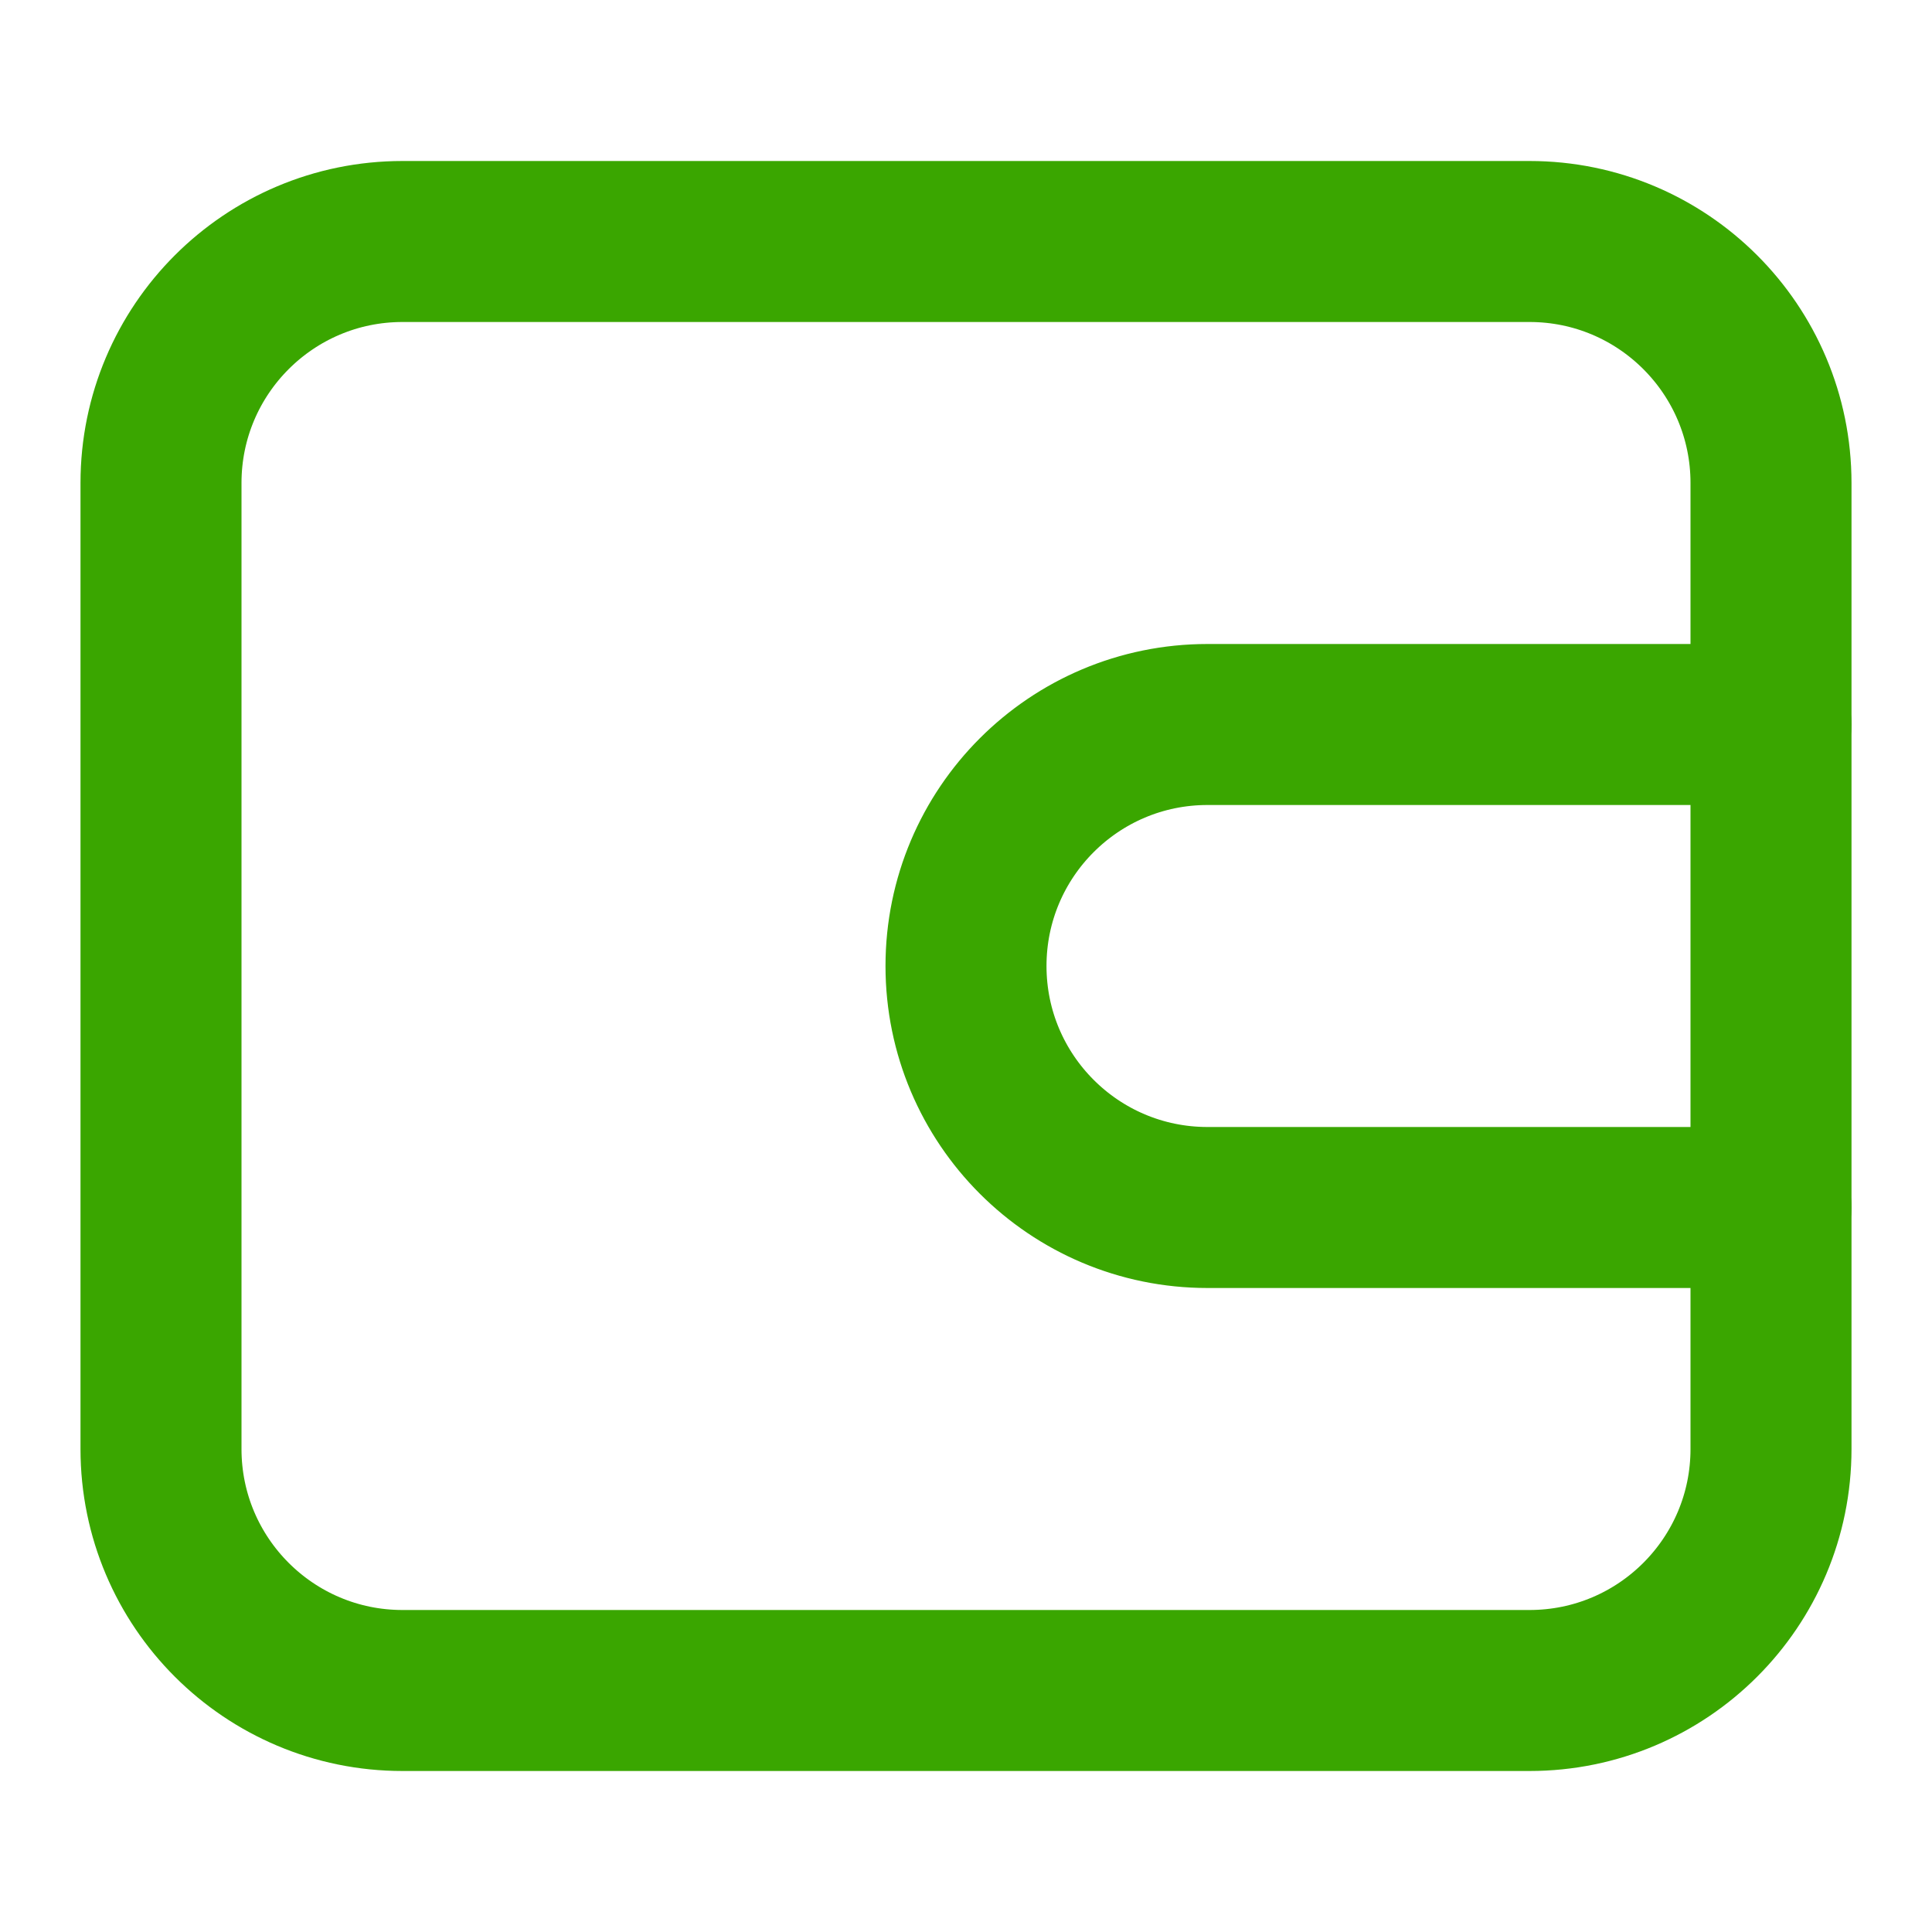
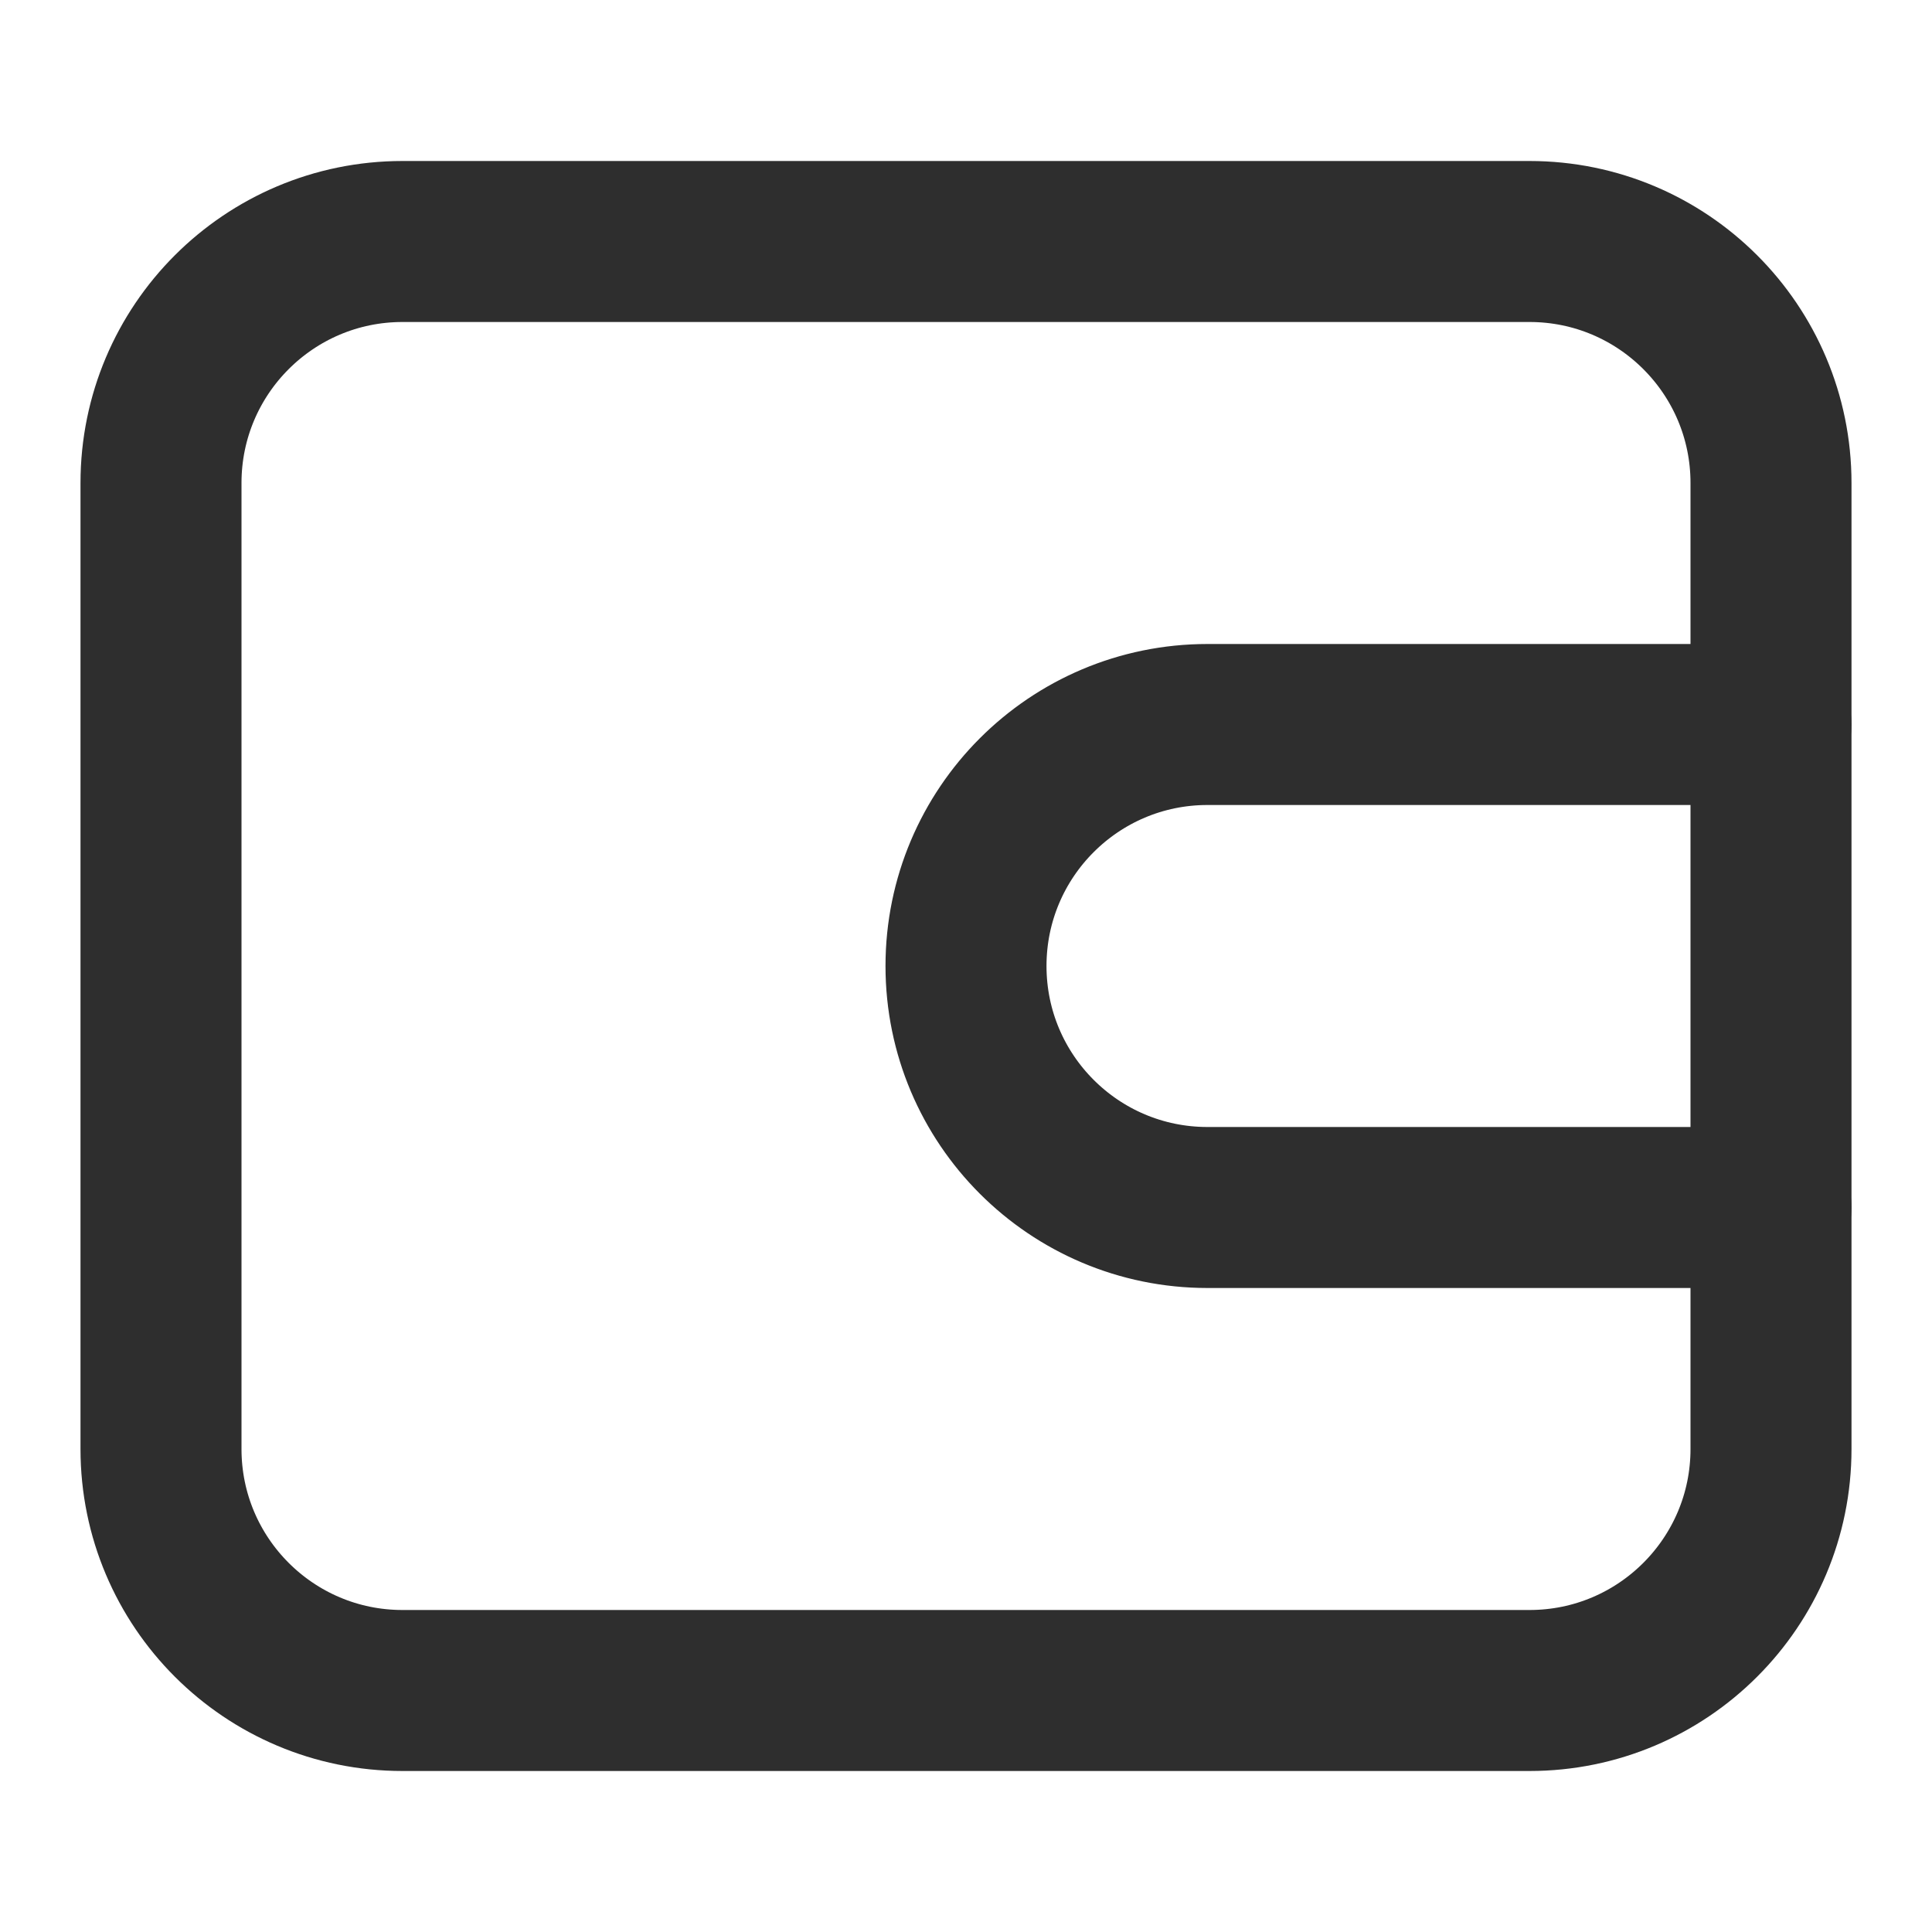
<svg xmlns="http://www.w3.org/2000/svg" width="48" height="48" viewBox="0 0 48 48" fill="none">
-   <rect x="4" y="6" width="40" height="36" rx="6" stroke="#3AA600" stroke-width="4" stroke-linecap="round" stroke-linejoin="round" />
-   <path d="M44 18H30C26.686 18 24 20.686 24 24V24C24 27.314 26.686 30 30 30H44" stroke="#3AA600" stroke-width="4" stroke-linecap="round" stroke-linejoin="round" />
+   <rect x="4" y="6" width="40" height="36" rx="6" stroke="#2E2E2E" stroke-width="4" stroke-linecap="round" stroke-linejoin="round" />
+   <path d="M44 18H30C26.686 18 24 20.686 24 24V24C24 27.314 26.686 30 30 30H44" stroke="#2E2E2E" stroke-width="4" stroke-linecap="round" stroke-linejoin="round" />
</svg>
